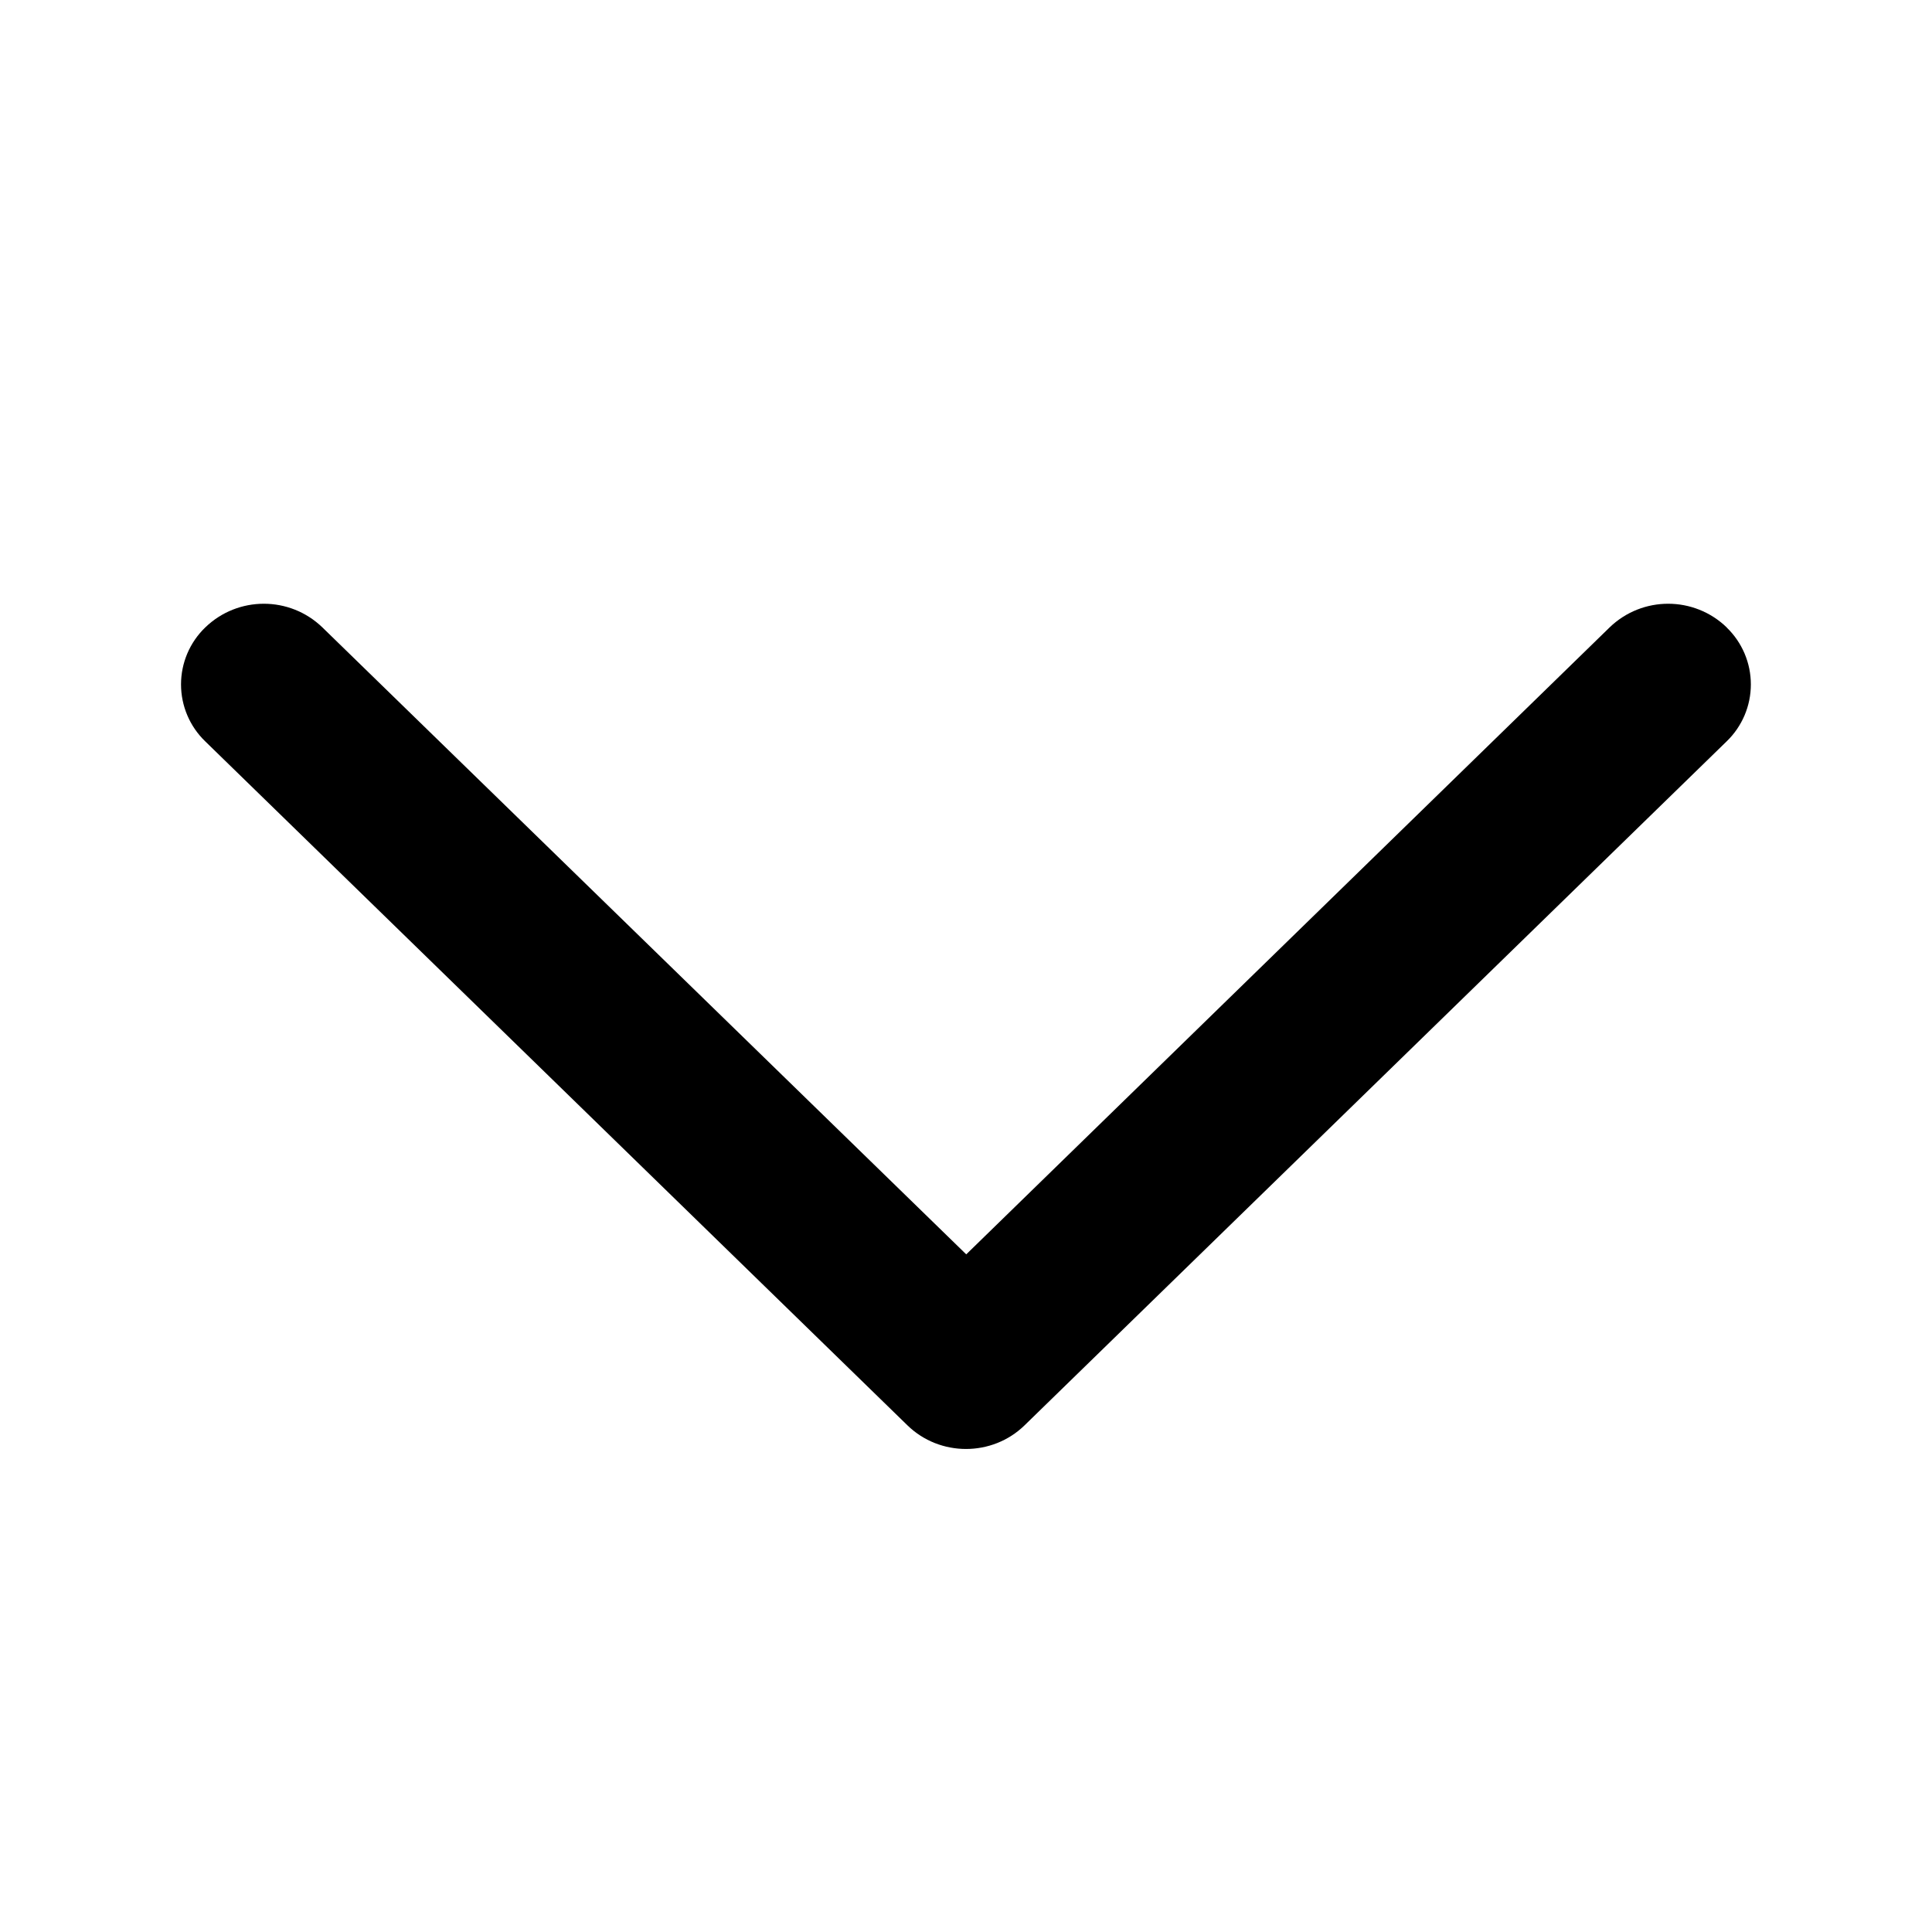
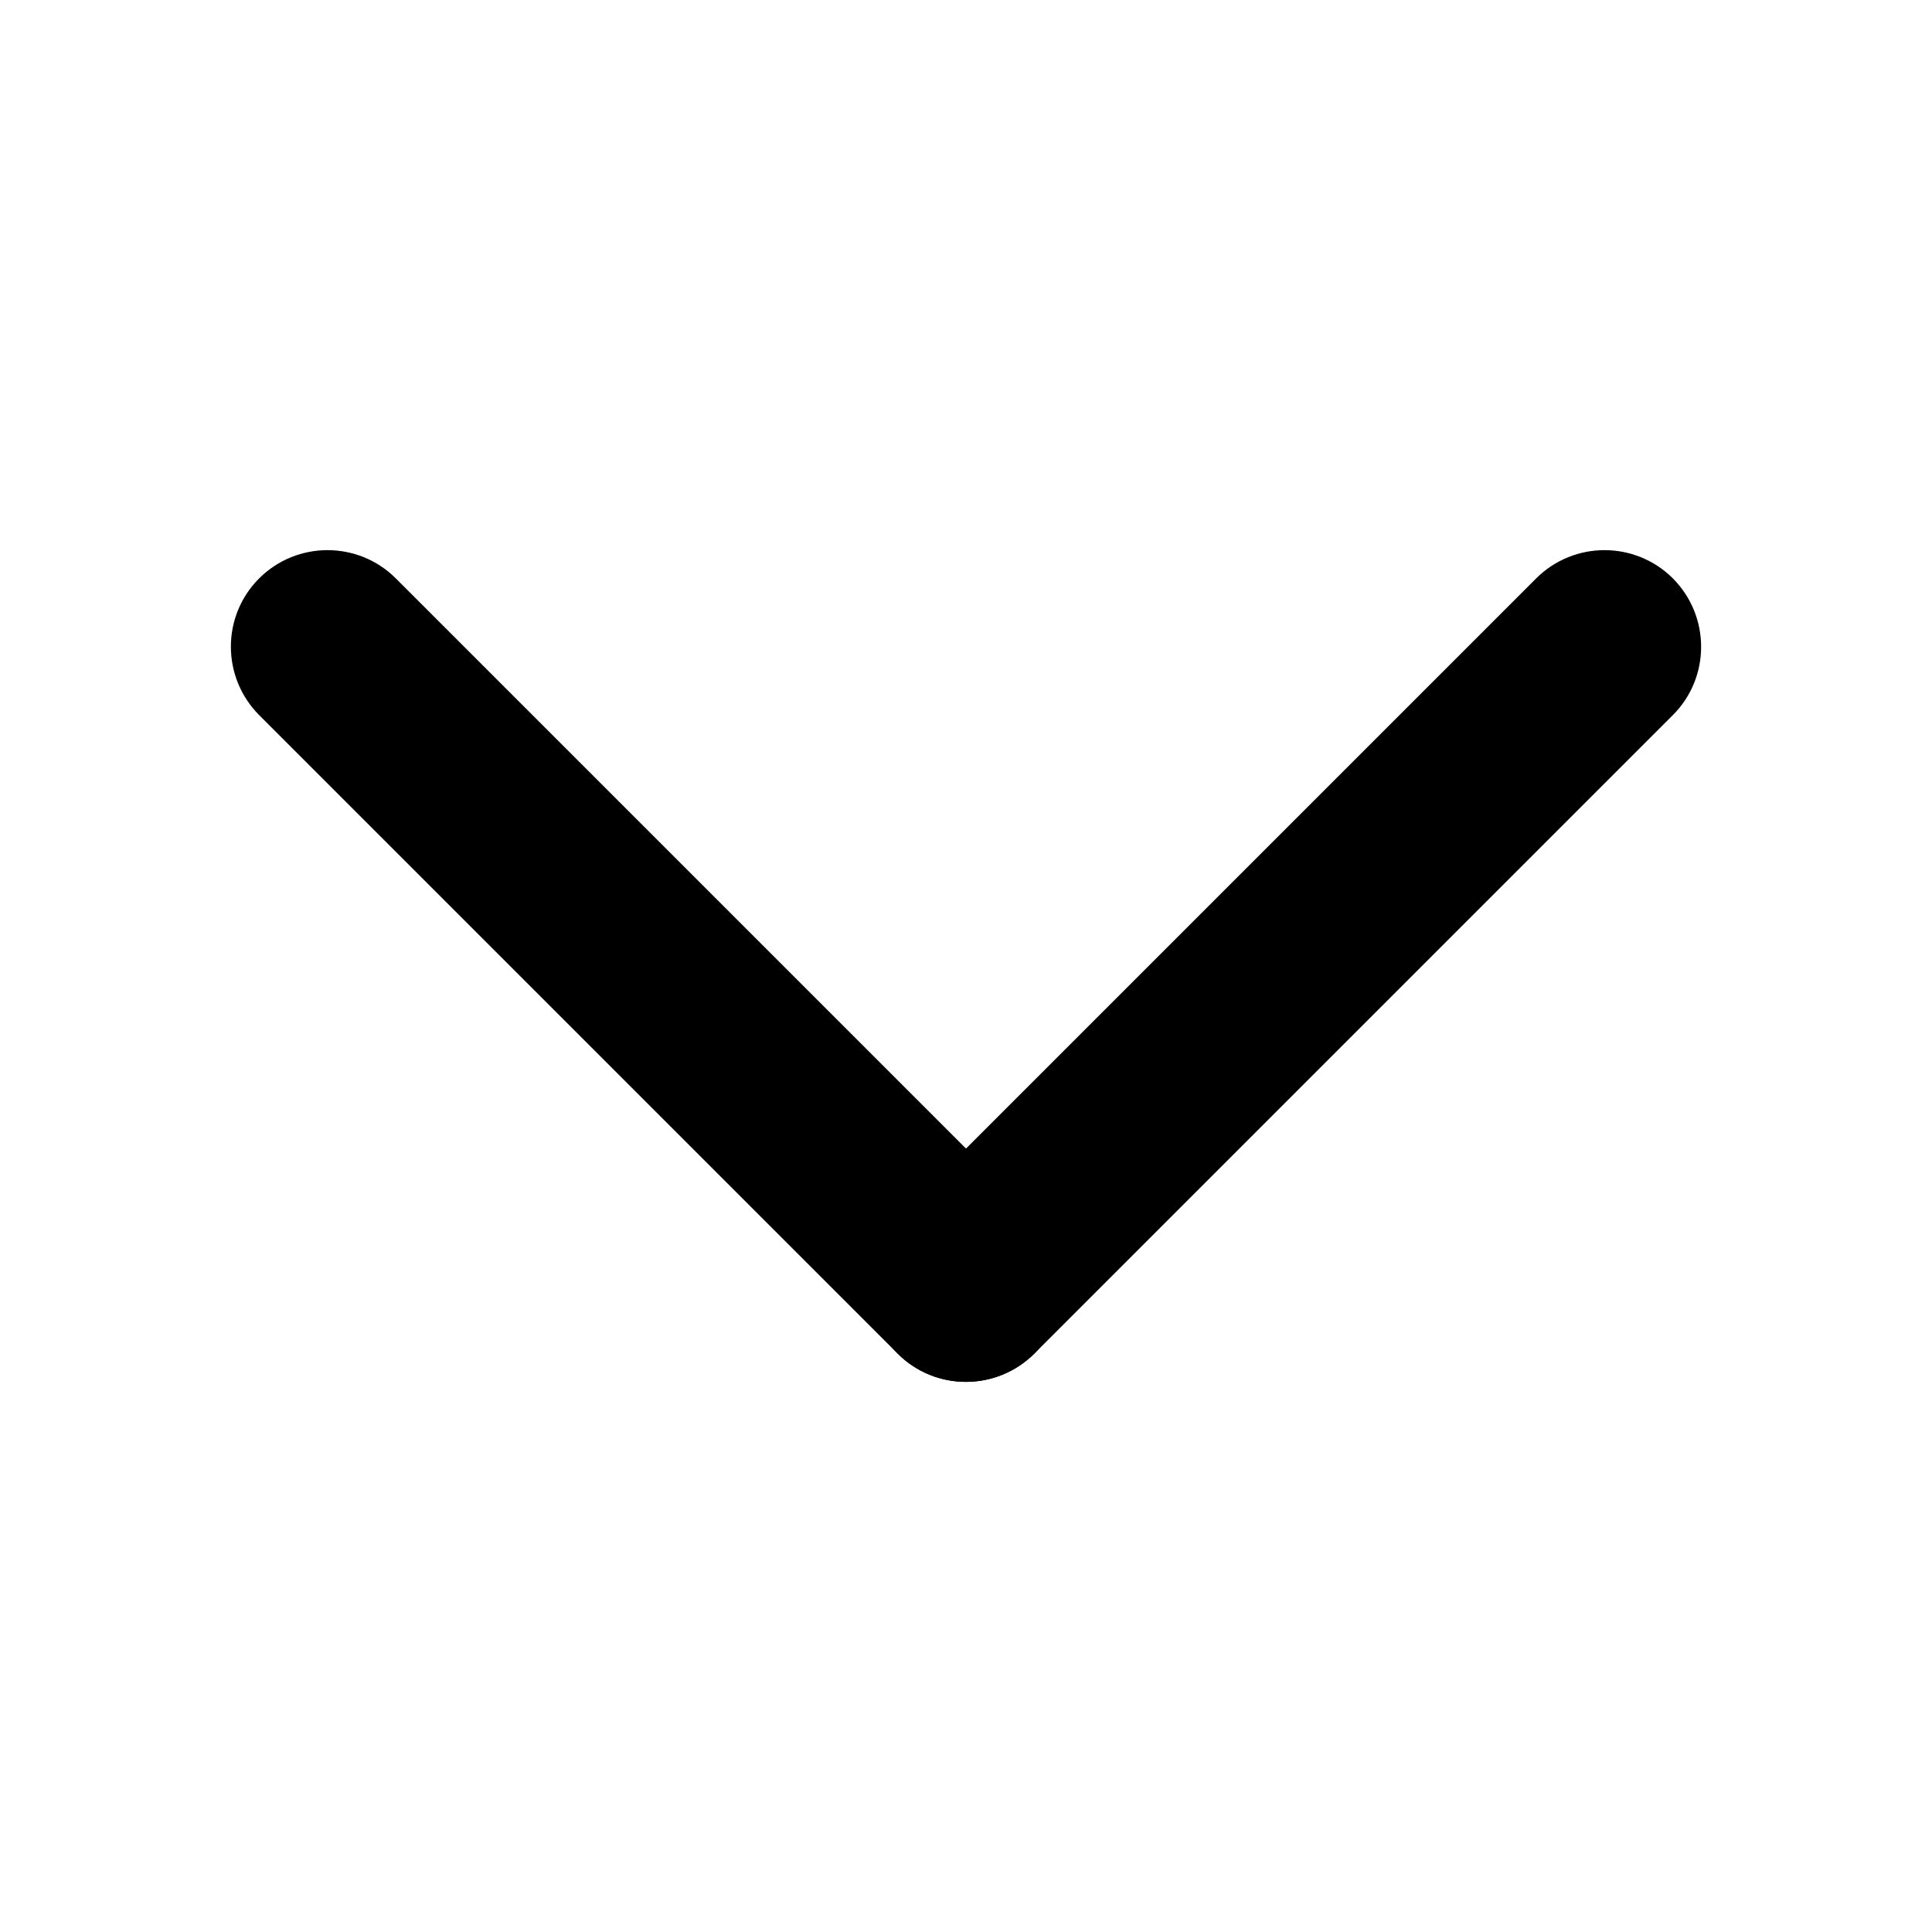
- <svg xmlns="http://www.w3.org/2000/svg" class="asa-icon" viewBox="0 0 1024 1024" width="16" height="16">
-   <path d="M915.2 332.544a44.672 44.672 0 0 0-62.08 0l-340.992 332.288L170.88 332.544a44.672 44.672 0 0 0-62.08 0 41.92 41.92 0 0 0 0 60.416l372.16 362.496c17.152 16.704 44.928 16.704 62.08 0l372.096-362.496a41.92 41.92 0 0 0 0-60.416z" fill="currentColor" />
+ <svg class="asa-icon" viewBox="0 0 1024 1024" width="16" height="16">
+   <path d="M173.568 291.584c-13.056 0-26.24 4.992-36.224 14.976-19.968 19.968-19.968 52.352 0 72.448l338.432 338.432c19.968 19.968 52.352 19.968 72.448 0s19.968-52.352 0-72.448L209.792 306.56c-9.984-9.984-23.168-14.976-36.224-14.976z" fill="currentColor" />
+   <path d="M850.432 291.584c-13.056 0-26.24 4.992-36.224 14.976L475.776 644.992c-19.968 19.968-19.968 52.352 0 72.448 19.968 19.968 52.352 19.968 72.448 0l338.432-338.432c19.968-19.968 19.968-52.352 0-72.448-9.984-9.984-23.168-14.976-36.224-14.976z" fill="currentColor" />
</svg>
